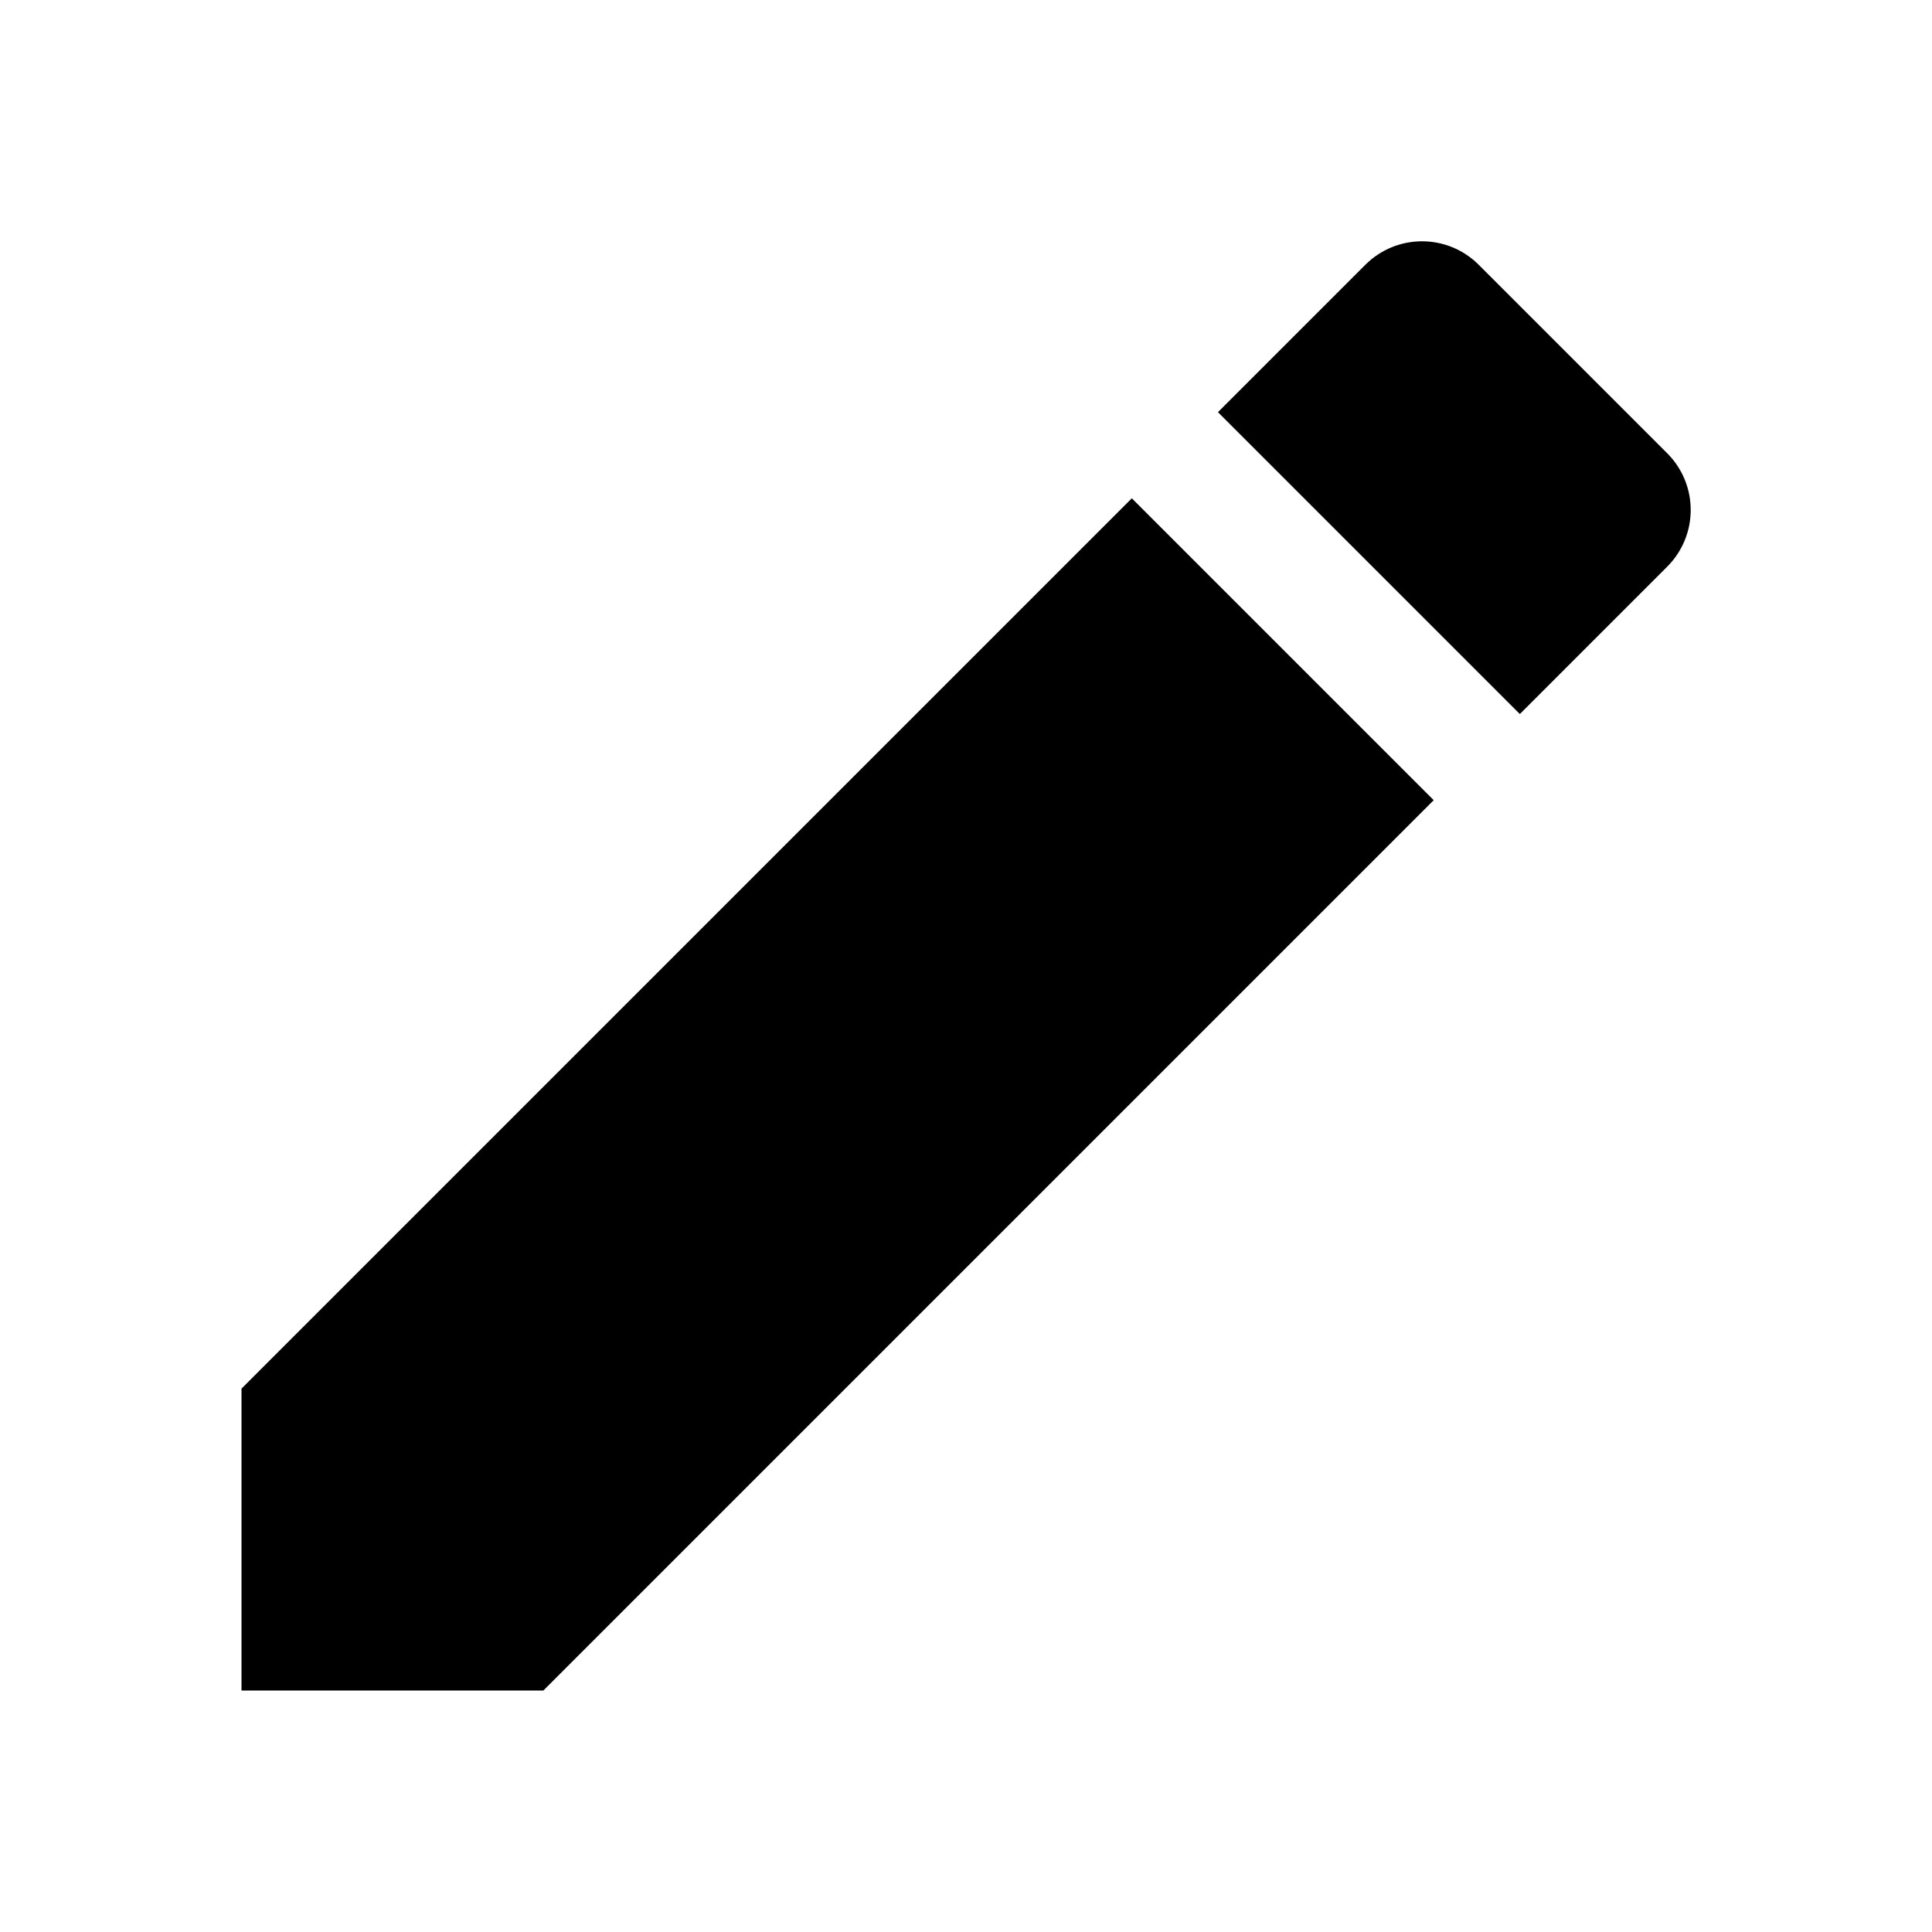
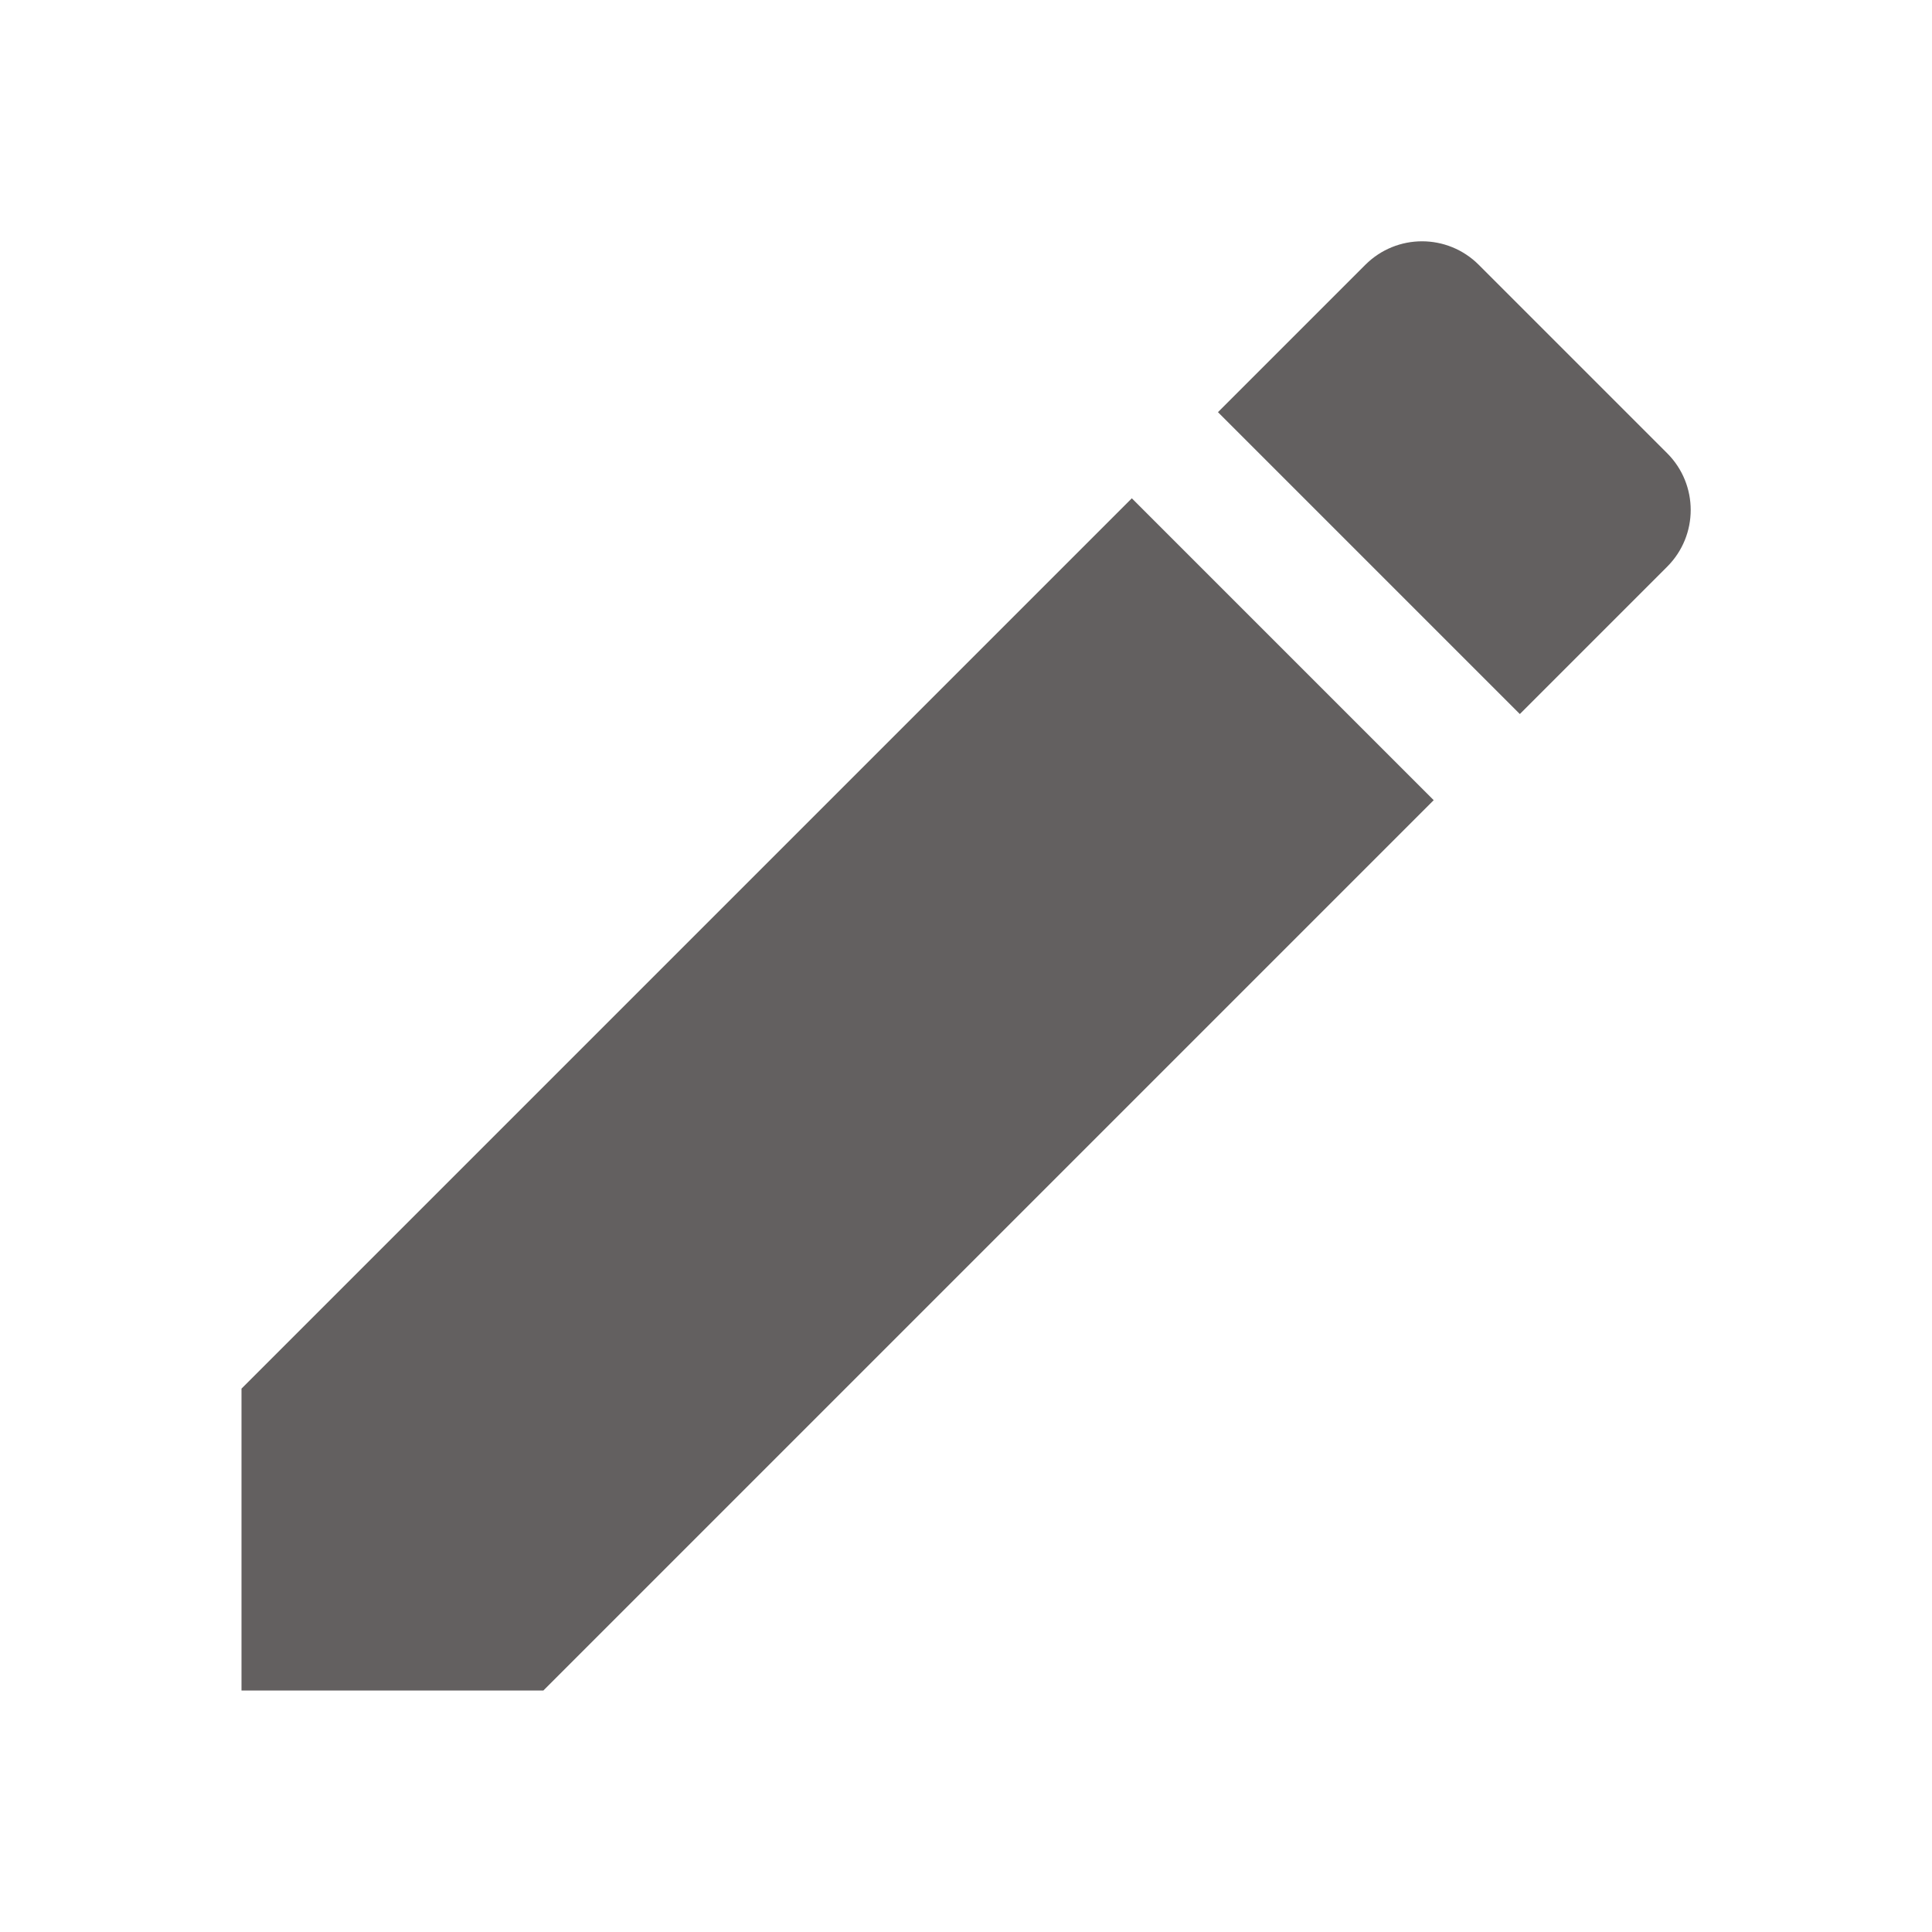
- <svg xmlns="http://www.w3.org/2000/svg" fill="#000000" height="24" viewBox="0 0 24 24" width="24">
+ <svg xmlns="http://www.w3.org/2000/svg" fill="#636060" height="24" viewBox="0 0 24 24" width="24">
  <path d="M3 17.25V21h3.75L17.81 9.94l-3.75-3.75L3 17.25zM20.71 7.04c.39-.39.39-1.02 0-1.41l-2.34-2.34c-.39-.39-1.02-.39-1.41 0l-1.83 1.83 3.75 3.75 1.83-1.83z" />
  <path d="M0 0h24v24H0z" fill="none" />
</svg>
